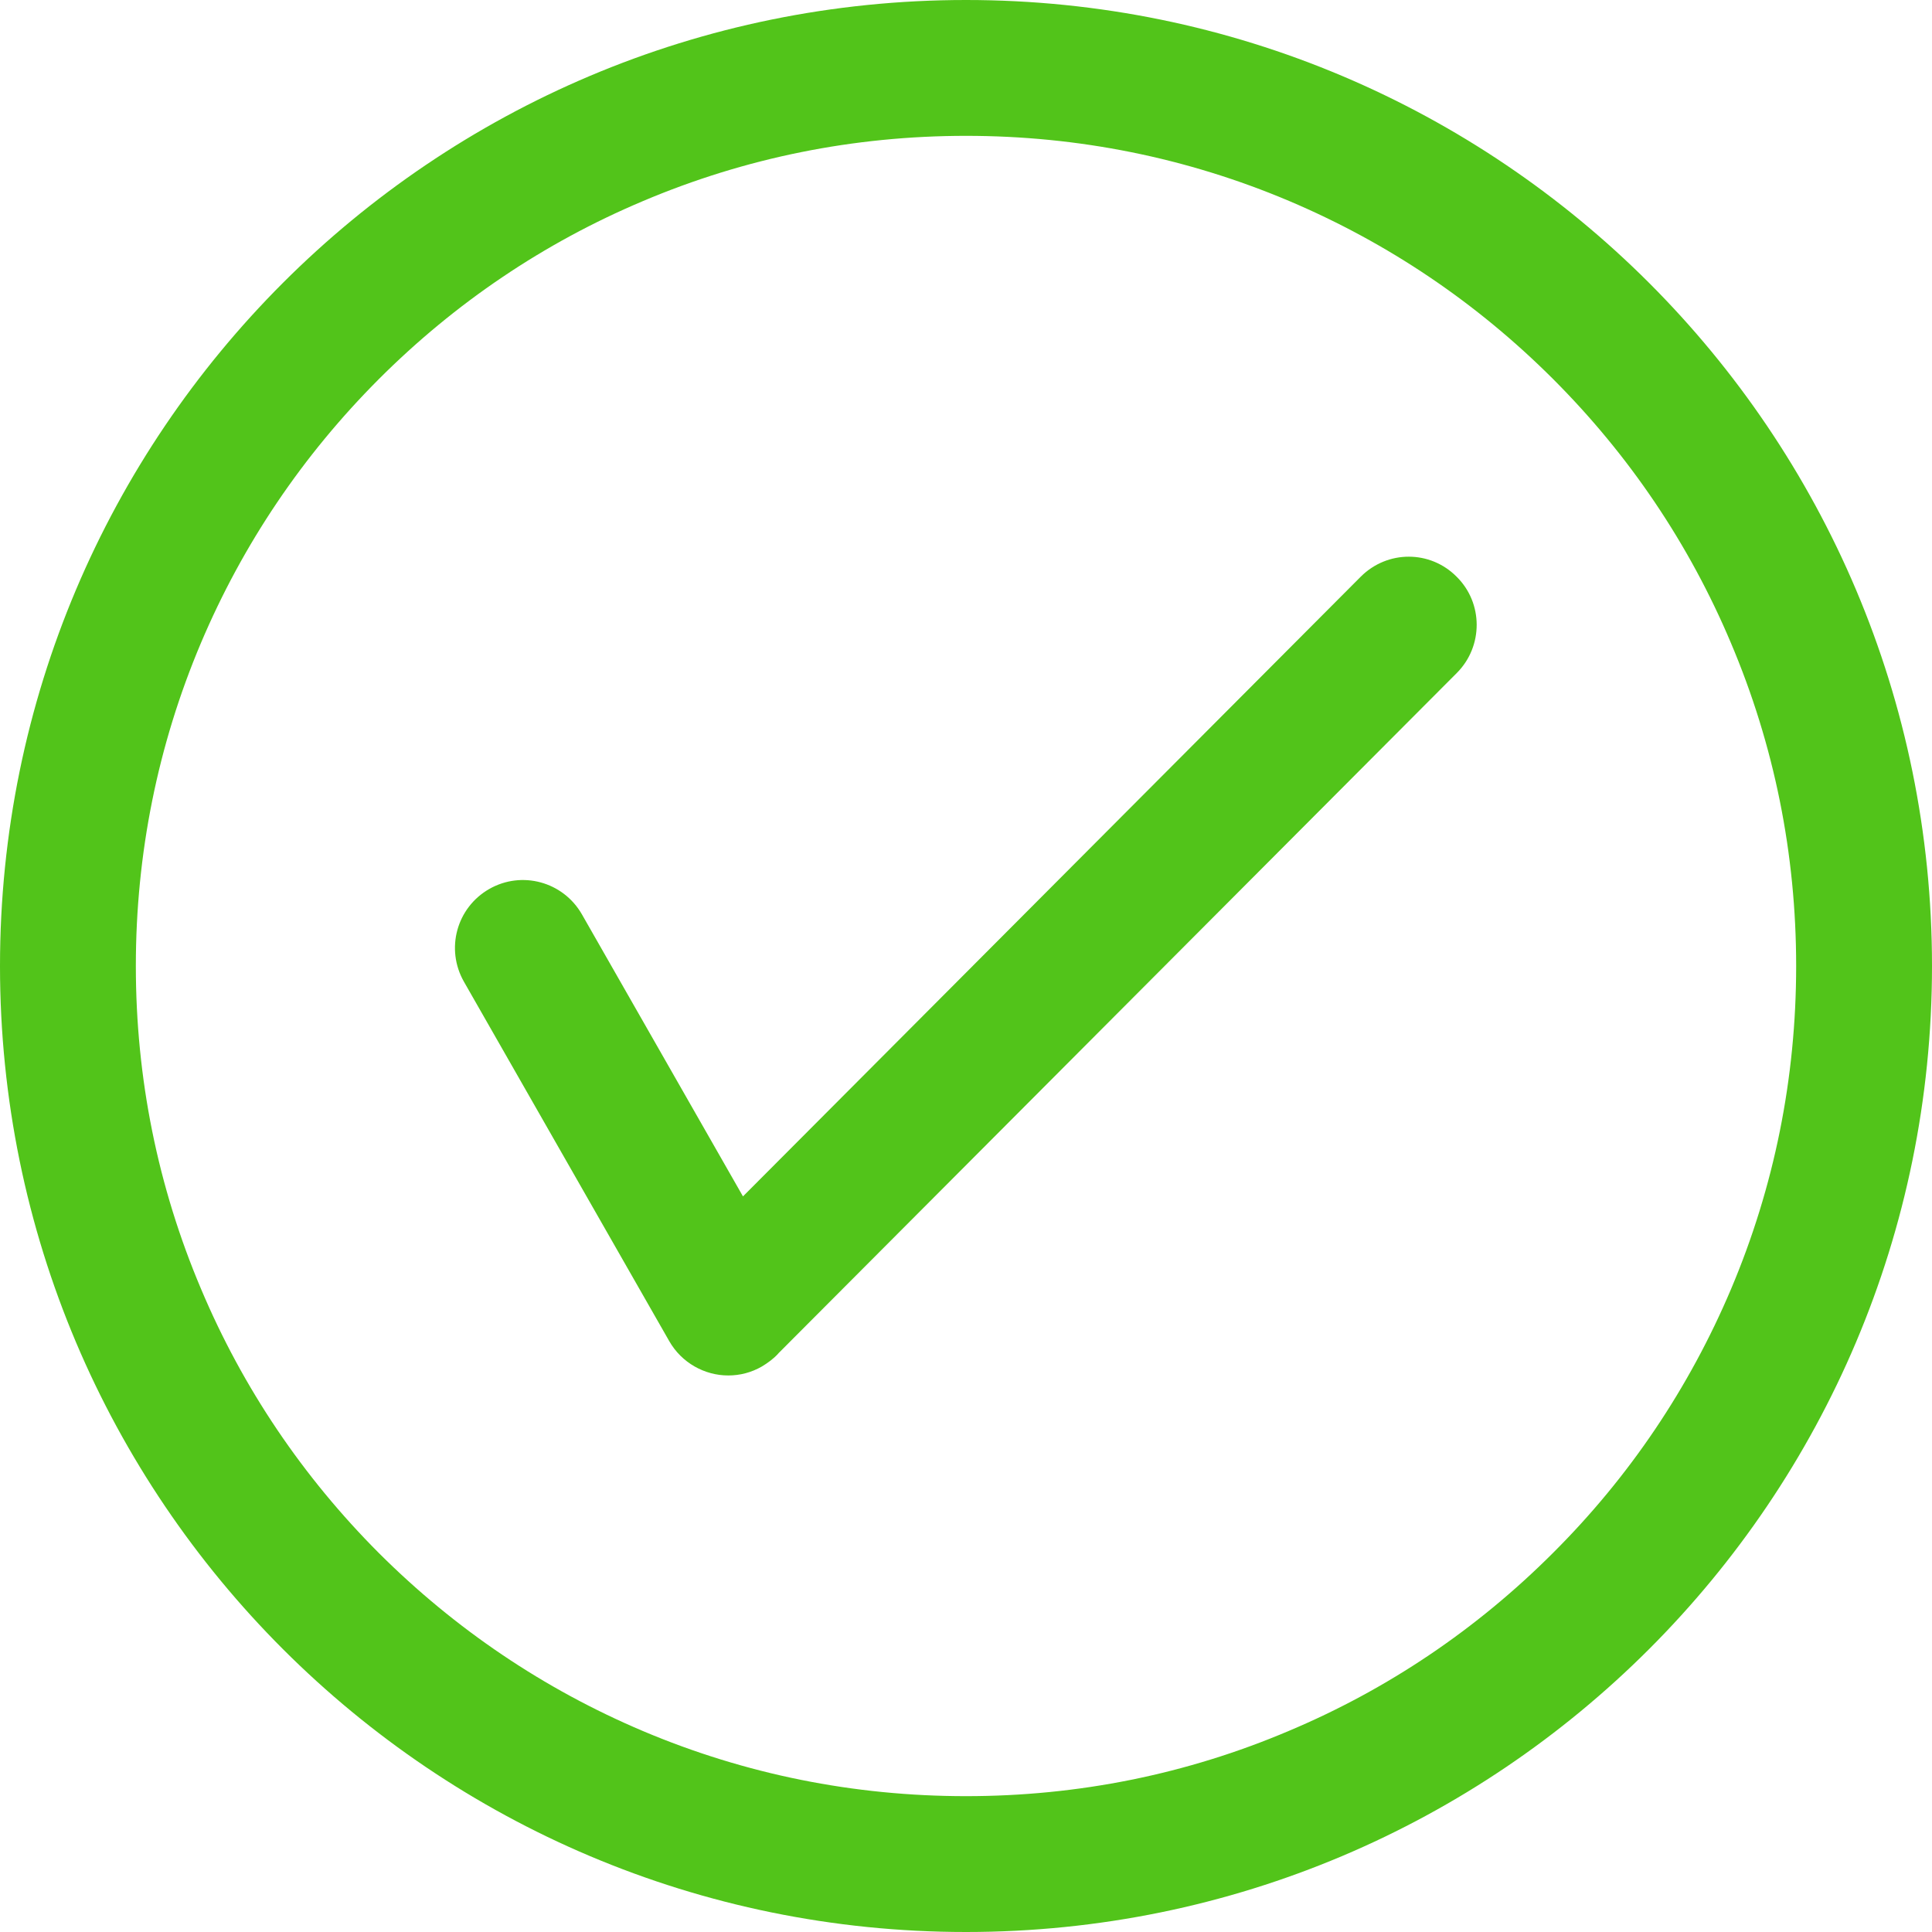
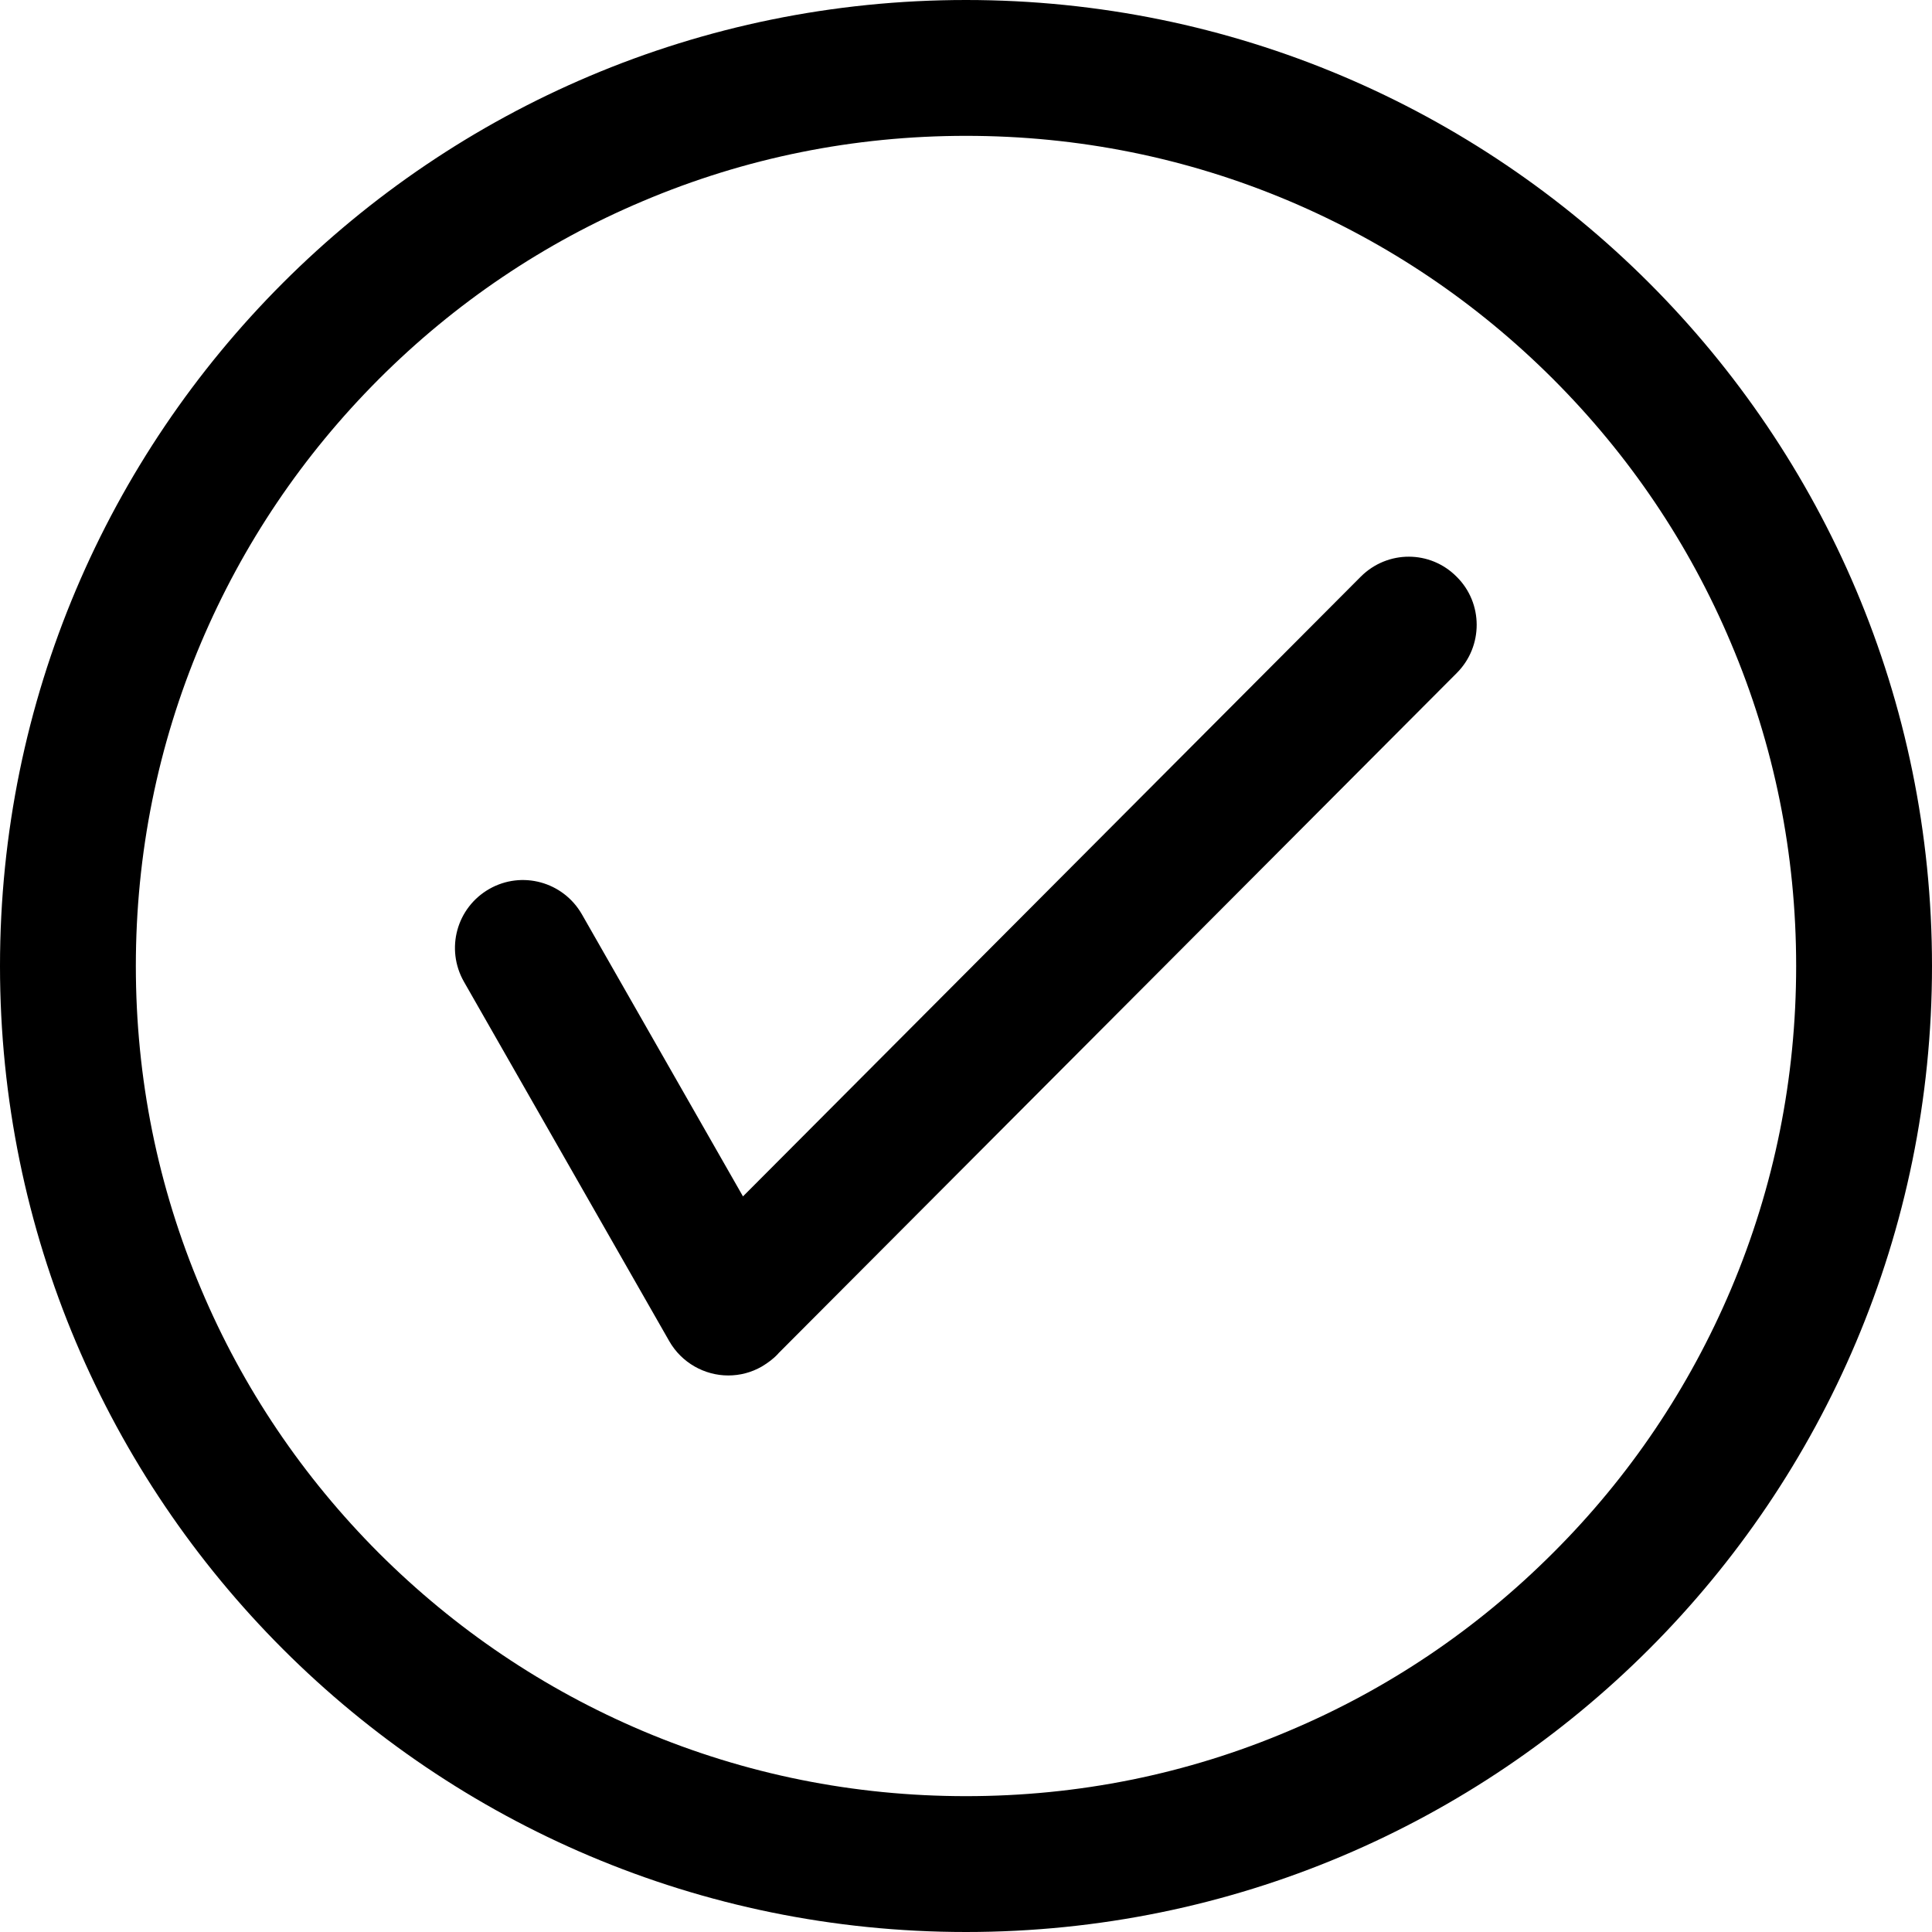
<svg xmlns="http://www.w3.org/2000/svg" width="16" height="16">
-   <path d="M11.27 4.775L6.153 9.908L4.819 7.572C4.664 7.302 4.322 7.208 4.052 7.362C3.781 7.517 3.688 7.859 3.842 8.13L5.542 11.106C5.645 11.287 5.836 11.391 6.031 11.391C6.127 11.391 6.222 11.367 6.309 11.317C6.359 11.287 6.405 11.253 6.442 11.213C6.444 11.211 6.447 11.208 6.448 11.206L12.066 5.572C12.284 5.352 12.284 4.995 12.064 4.777C11.845 4.555 11.491 4.555 11.27 4.775ZM8 0C3.581 0 0 3.581 0 8C0 12.419 3.581 16 8 16C12.419 16 16 12.419 16 8C16 3.581 12.419 0 8 0ZM12.861 12.861C12.23 13.492 11.494 13.989 10.675 14.334C9.828 14.694 8.928 14.875 8 14.875C7.072 14.875 6.172 14.694 5.325 14.336C4.506 13.989 3.772 13.494 3.139 12.863C2.508 12.231 2.011 11.495 1.666 10.677C1.306 9.828 1.125 8.928 1.125 8C1.125 7.072 1.306 6.172 1.664 5.325C2.011 4.506 2.506 3.772 3.138 3.139C3.769 2.508 4.505 2.011 5.323 1.666C6.172 1.306 7.072 1.125 8 1.125C8.928 1.125 9.828 1.306 10.675 1.664C11.494 2.011 12.228 2.506 12.861 3.138C13.492 3.769 13.989 4.505 14.334 5.323C14.694 6.172 14.875 7.072 14.875 8C14.875 8.928 14.694 9.828 14.336 10.675C13.989 11.494 13.494 12.23 12.861 12.861Z" fill="#52C41A" />
+   <path d="M11.27 4.775L6.153 9.908L4.819 7.572C4.664 7.302 4.322 7.208 4.052 7.362C3.781 7.517 3.688 7.859 3.842 8.13L5.542 11.106C5.645 11.287 5.836 11.391 6.031 11.391C6.127 11.391 6.222 11.367 6.309 11.317C6.359 11.287 6.405 11.253 6.442 11.213C6.444 11.211 6.447 11.208 6.448 11.206L12.066 5.572C12.284 5.352 12.284 4.995 12.064 4.777C11.845 4.555 11.491 4.555 11.27 4.775ZM8 0C3.581 0 0 3.581 0 8C0 12.419 3.581 16 8 16C12.419 16 16 12.419 16 8C16 3.581 12.419 0 8 0ZM12.861 12.861C12.23 13.492 11.494 13.989 10.675 14.334C9.828 14.694 8.928 14.875 8 14.875C7.072 14.875 6.172 14.694 5.325 14.336C4.506 13.989 3.772 13.494 3.139 12.863C2.508 12.231 2.011 11.495 1.666 10.677C1.306 9.828 1.125 8.928 1.125 8C1.125 7.072 1.306 6.172 1.664 5.325C2.011 4.506 2.506 3.772 3.138 3.139C3.769 2.508 4.505 2.011 5.323 1.666C6.172 1.306 7.072 1.125 8 1.125C8.928 1.125 9.828 1.306 10.675 1.664C11.494 2.011 12.228 2.506 12.861 3.138C13.492 3.769 13.989 4.505 14.334 5.323C14.694 6.172 14.875 7.072 14.875 8C14.875 8.928 14.694 9.828 14.336 10.675C13.989 11.494 13.494 12.23 12.861 12.861Z" />
</svg>
